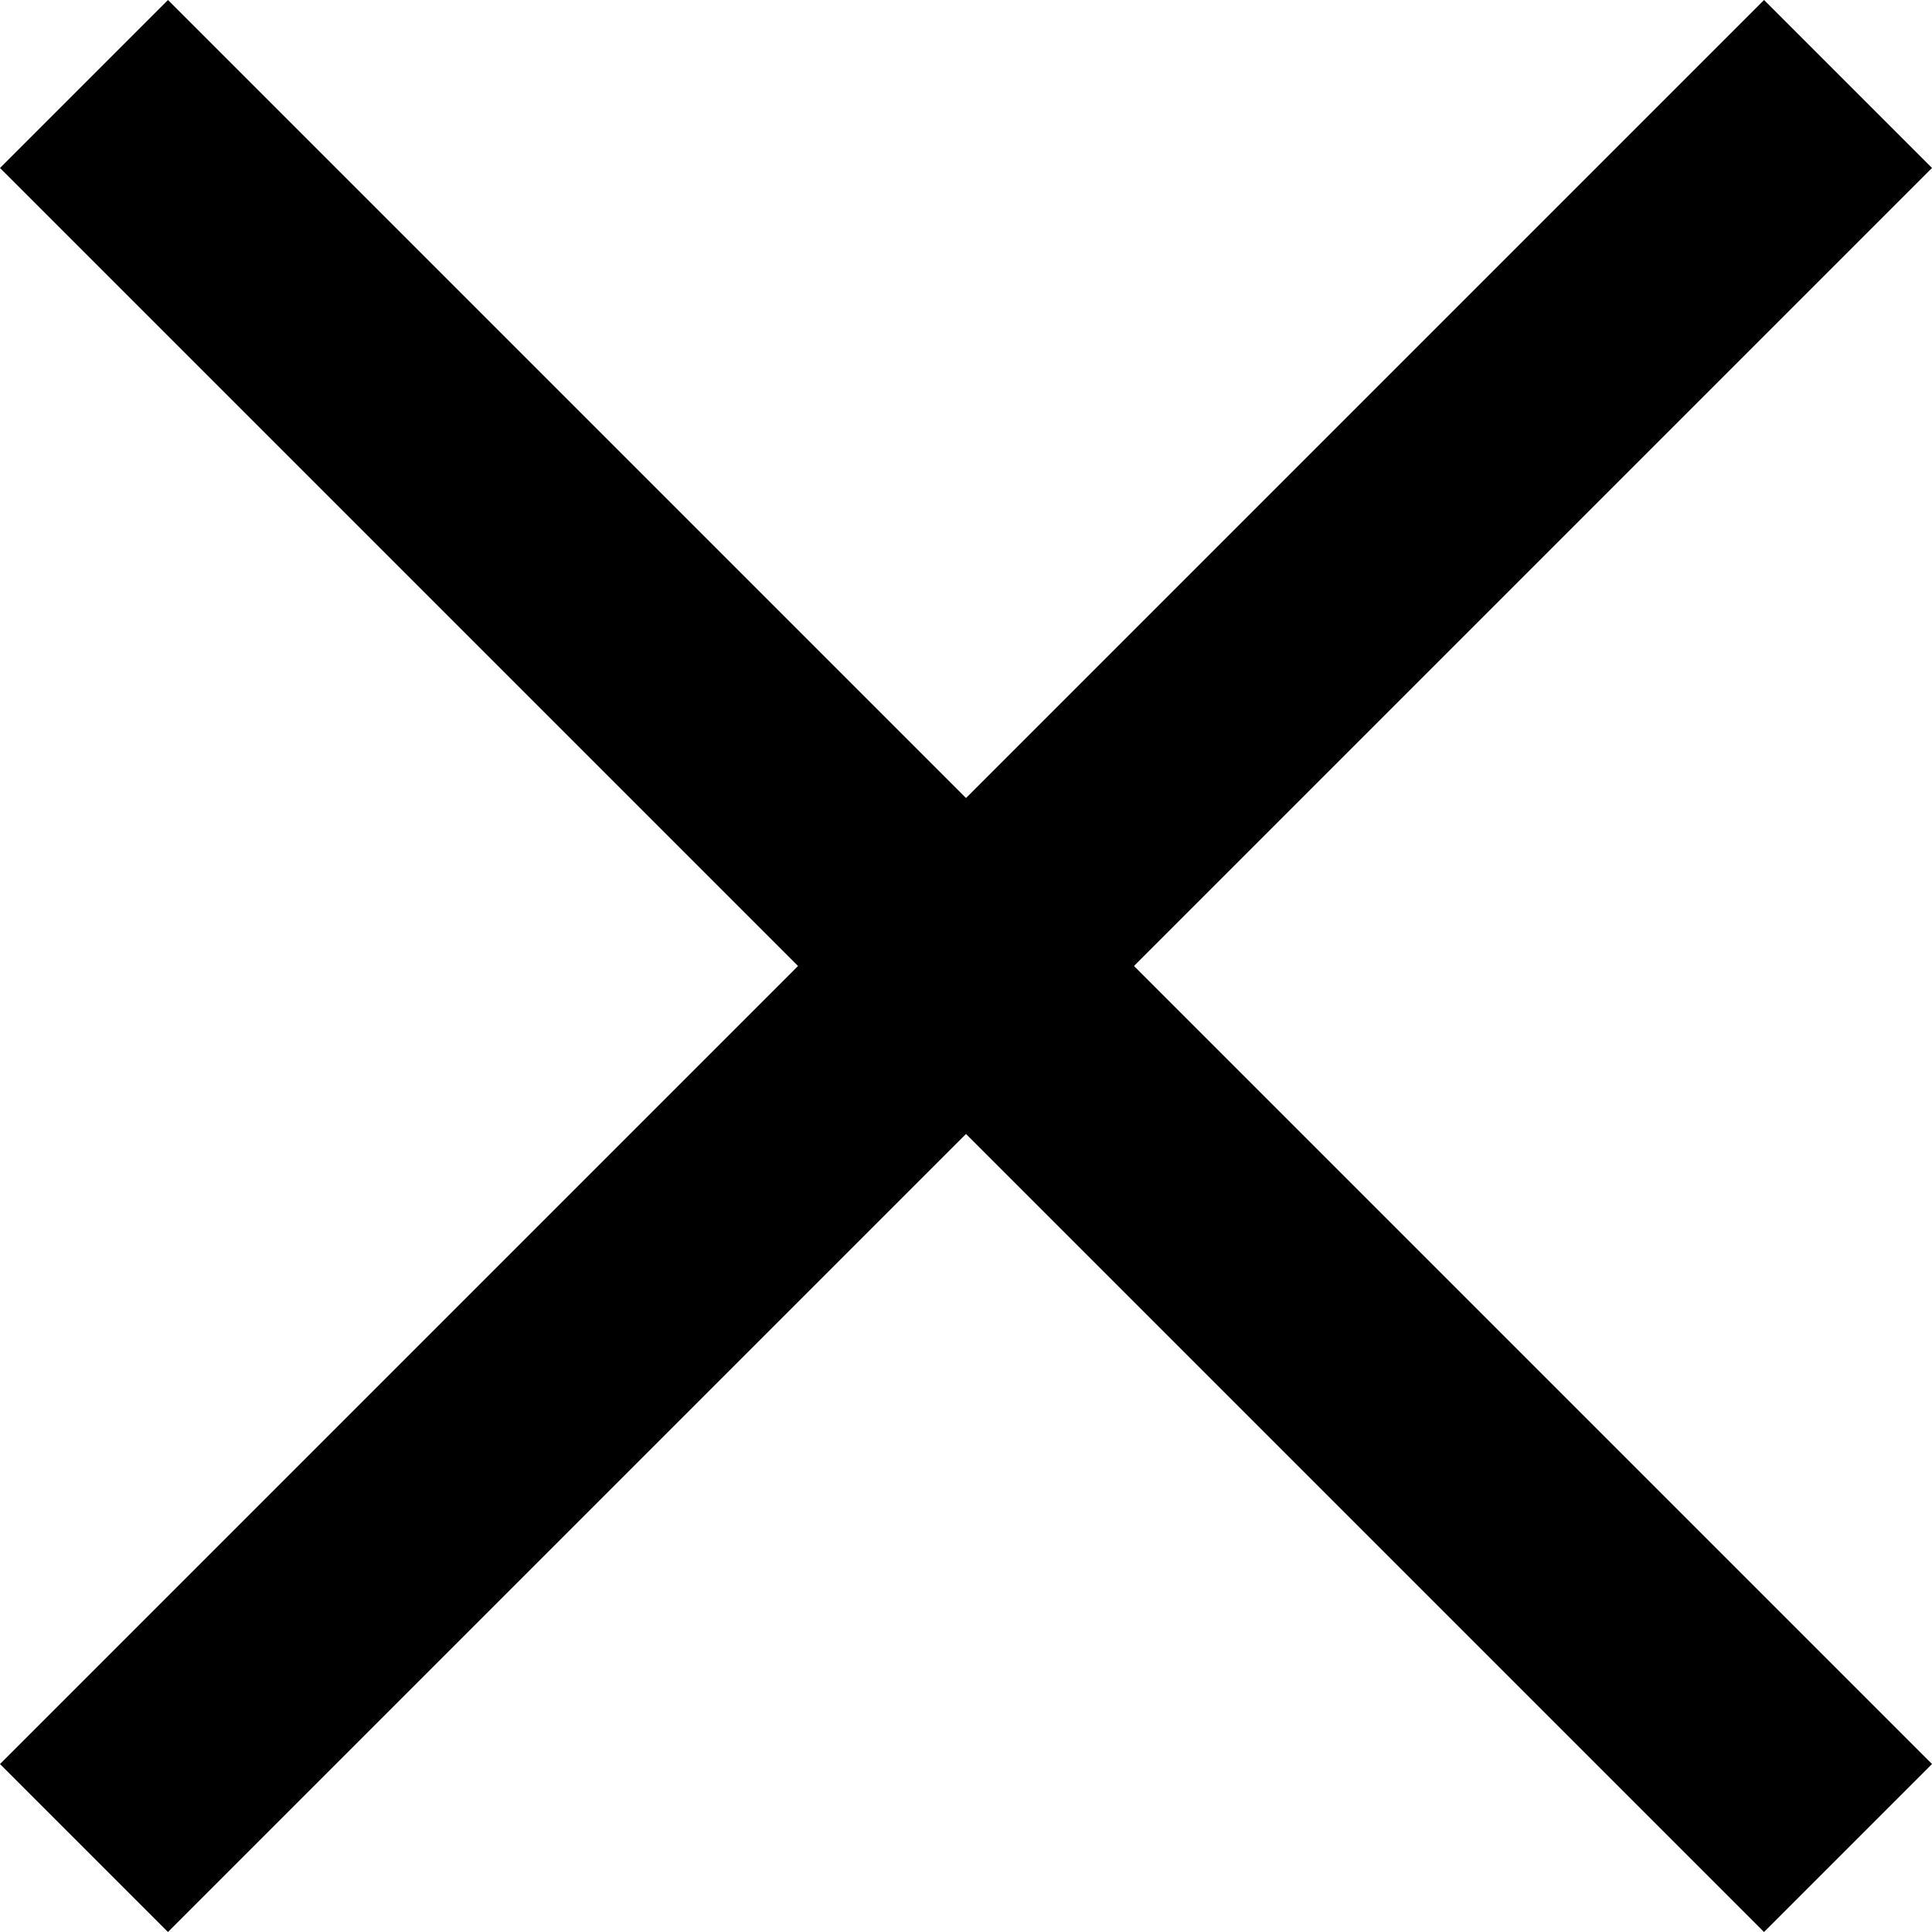
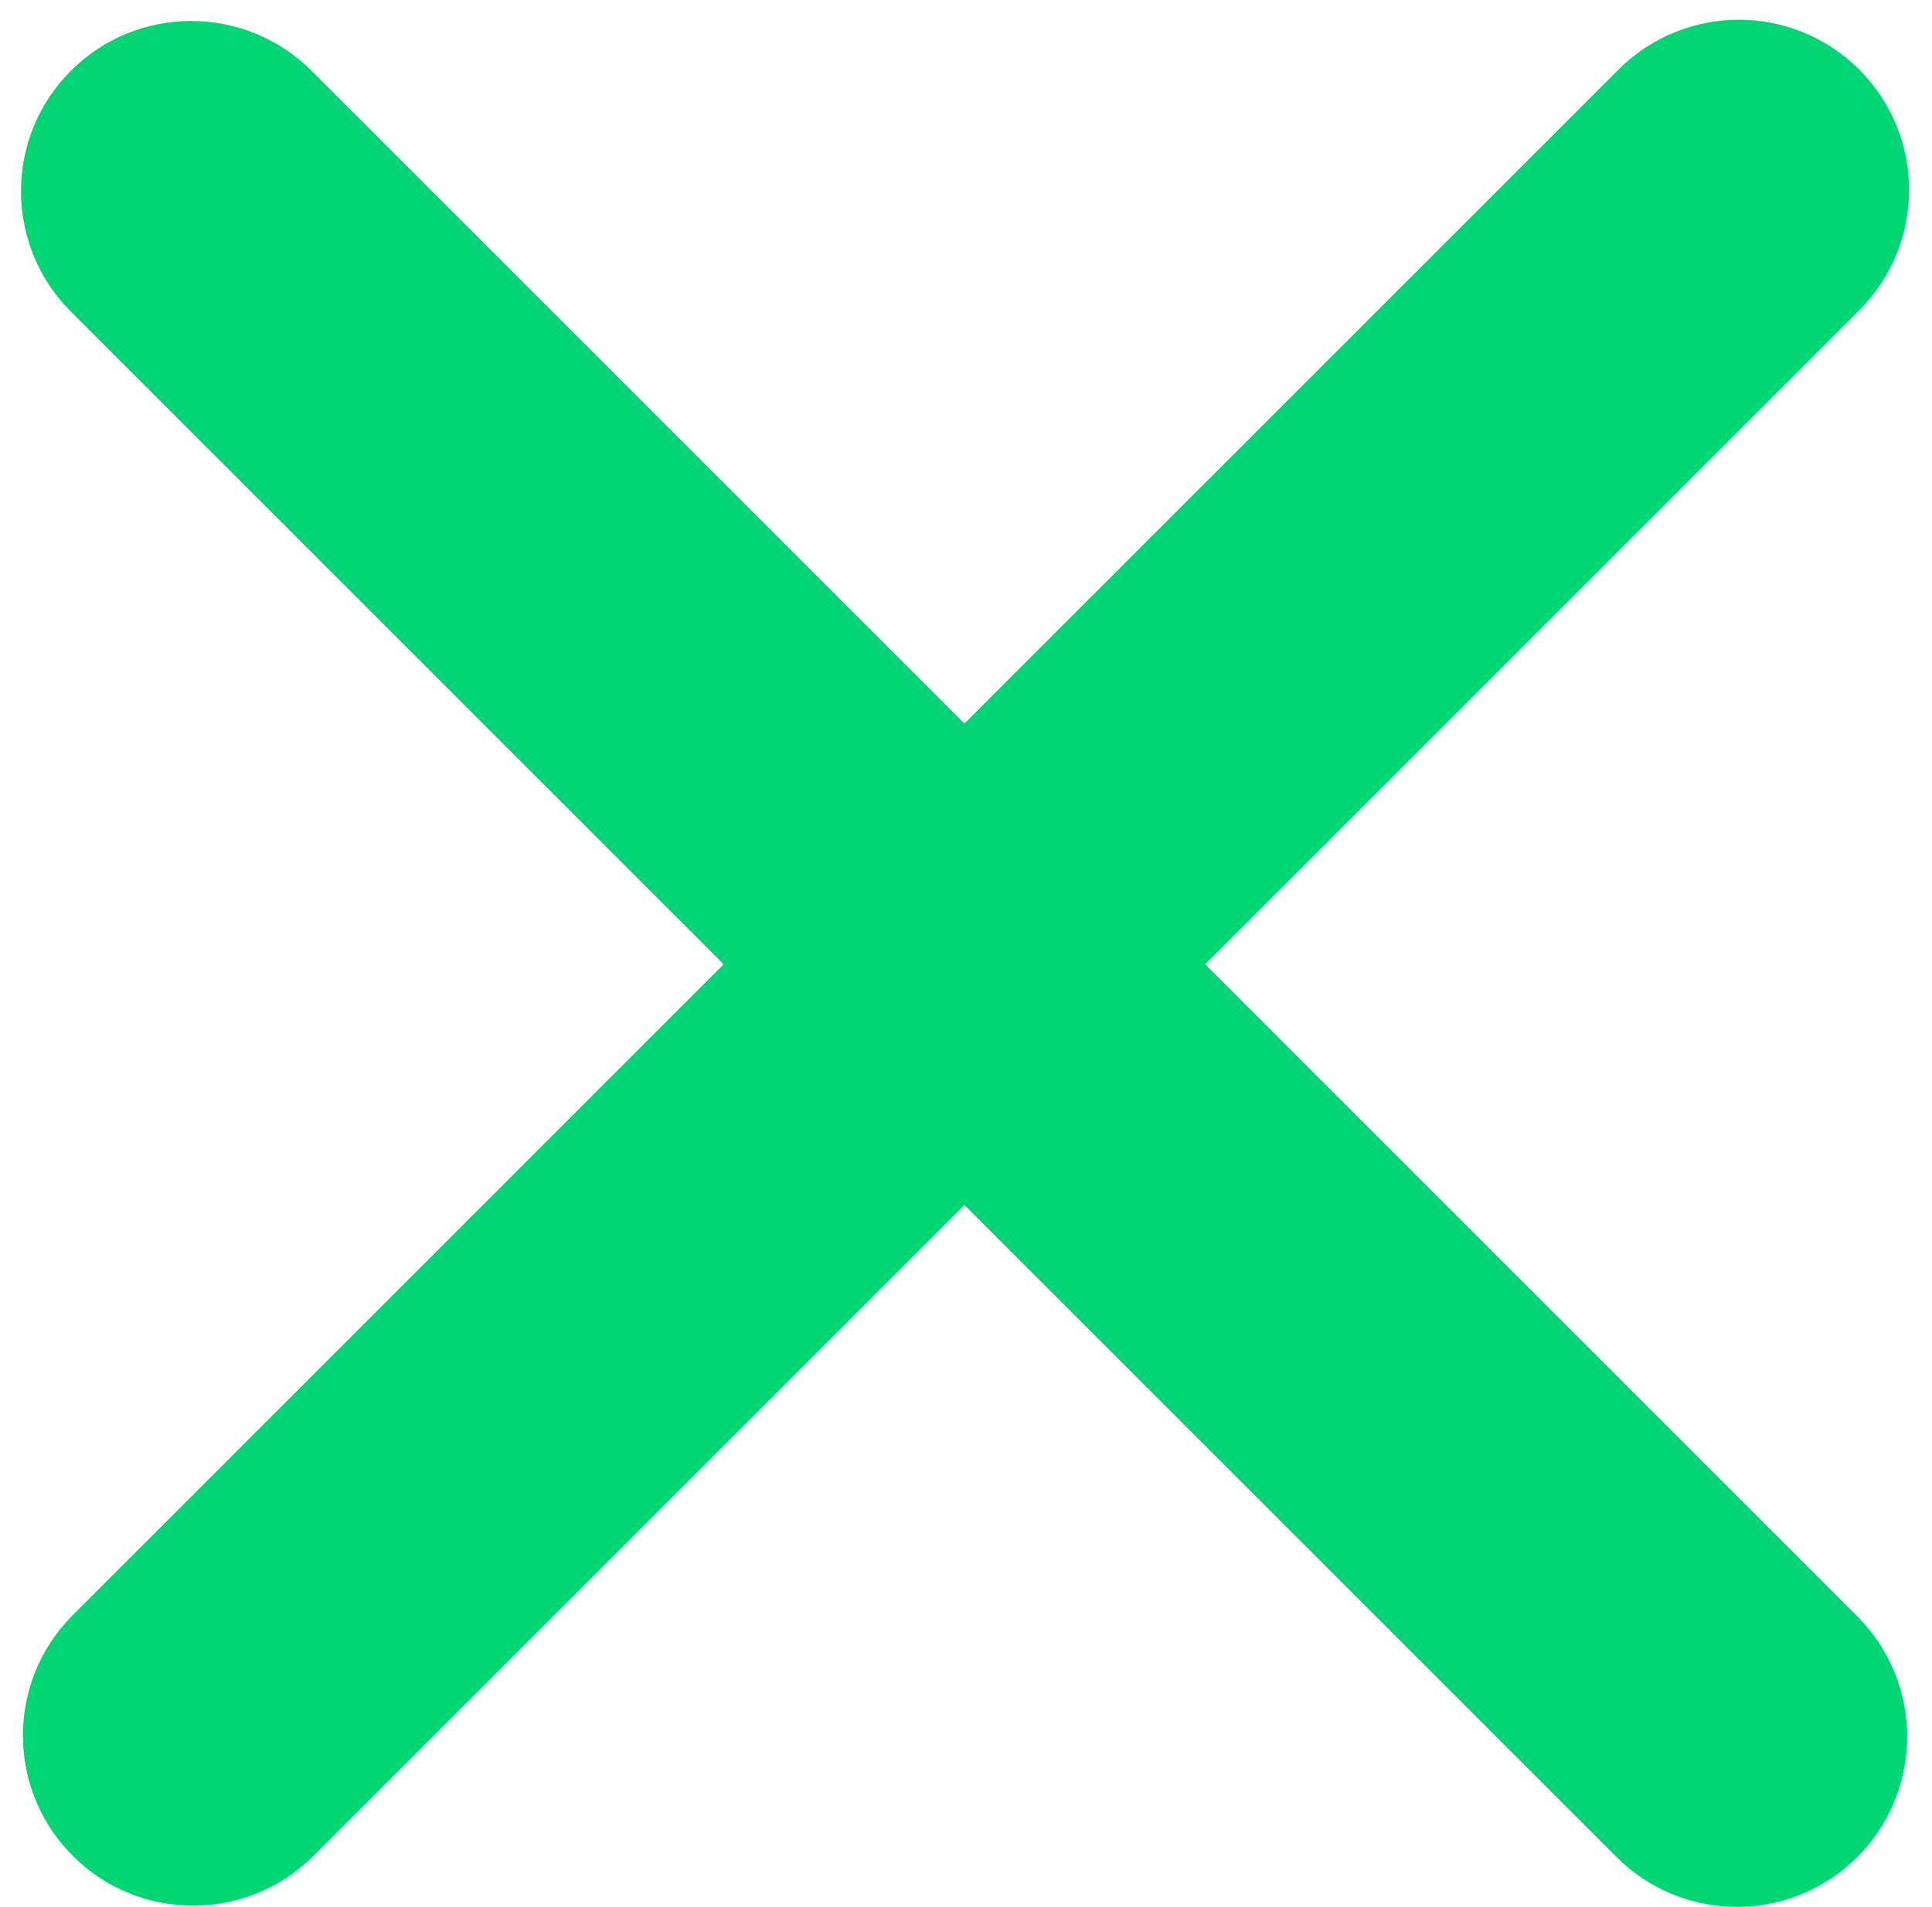
- <svg xmlns="http://www.w3.org/2000/svg" version="1.1" id="Capa_1" x="0px" y="0px" viewBox="0 0 32.526 32.526" style="enable-background:new 0 0 32.526 32.526;" xml:space="preserve">
-   <polygon points="32.526,2.828 29.698,0 16.263,13.435 2.828,0 0,2.828 13.435,16.263 0,29.698 2.828,32.526 16.263,19.091   29.698,32.526 32.526,29.698 19.091,16.263 " />
-   <g>
- </g>
-   <g>
- </g>
-   <g>
- </g>
-   <g>
- </g>
-   <g>
- </g>
-   <g>
- </g>
-   <g>
- </g>
-   <g>
- </g>
-   <g>
- </g>
-   <g>
- </g>
-   <g>
- </g>
-   <g>
- </g>
-   <g>
- </g>
-   <g>
- </g>
-   <g>
- </g>
+ <svg xmlns="http://www.w3.org/2000/svg" width="78" height="77" viewBox="0 0 78 77" fill="none">
+   <path fill-rule="evenodd" clip-rule="evenodd" d="M2.938 65.216C0.254 67.9 0.254 72.251 2.938 74.935C5.621 77.618 9.972 77.618 12.656 74.935L38.936 48.655L65.266 74.984C67.95 77.668 72.301 77.668 74.984 74.984C77.668 72.3 77.668 67.949 74.984 65.266L48.655 38.936L75.062 12.528C77.746 9.845 77.746 5.493 75.062 2.81C72.378 0.126 68.027 0.126 65.344 2.81L38.936 29.217L12.578 2.859C9.895 0.176 5.543 0.176 2.859 2.859C0.176 5.543 0.176 9.894 2.859 12.578L29.217 38.936L2.938 65.216Z" fill="#00D673" />
</svg>
